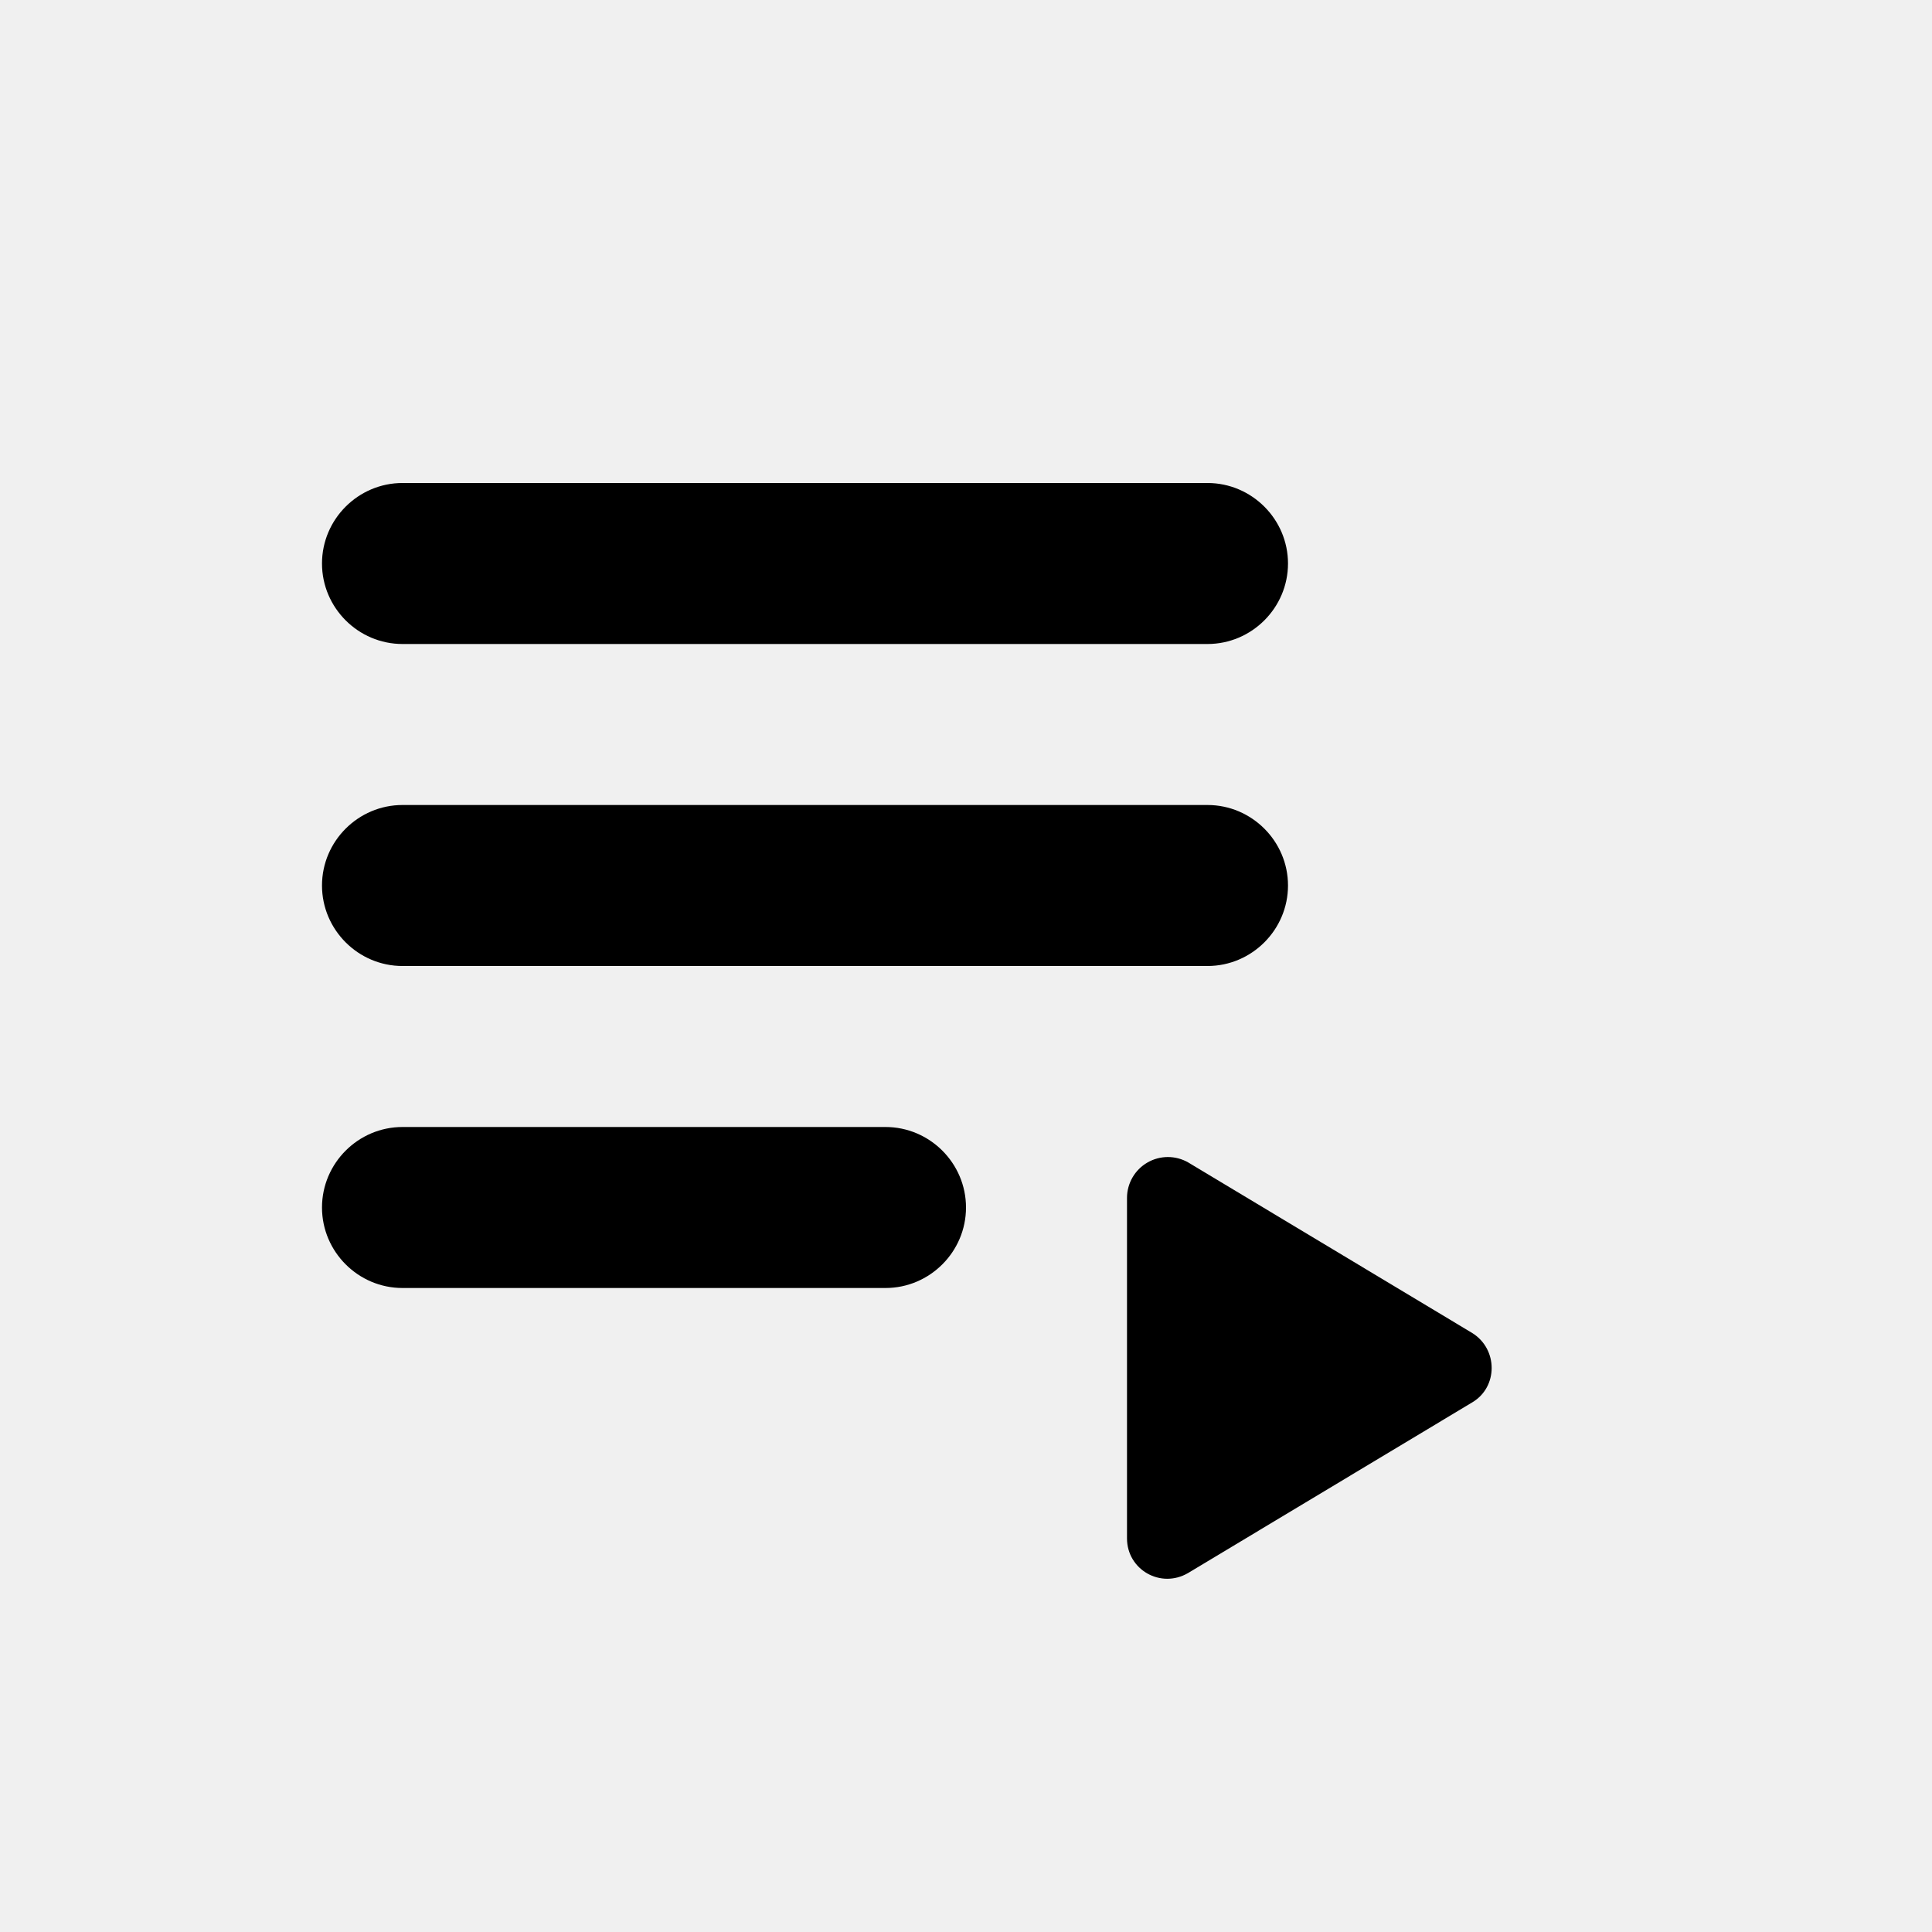
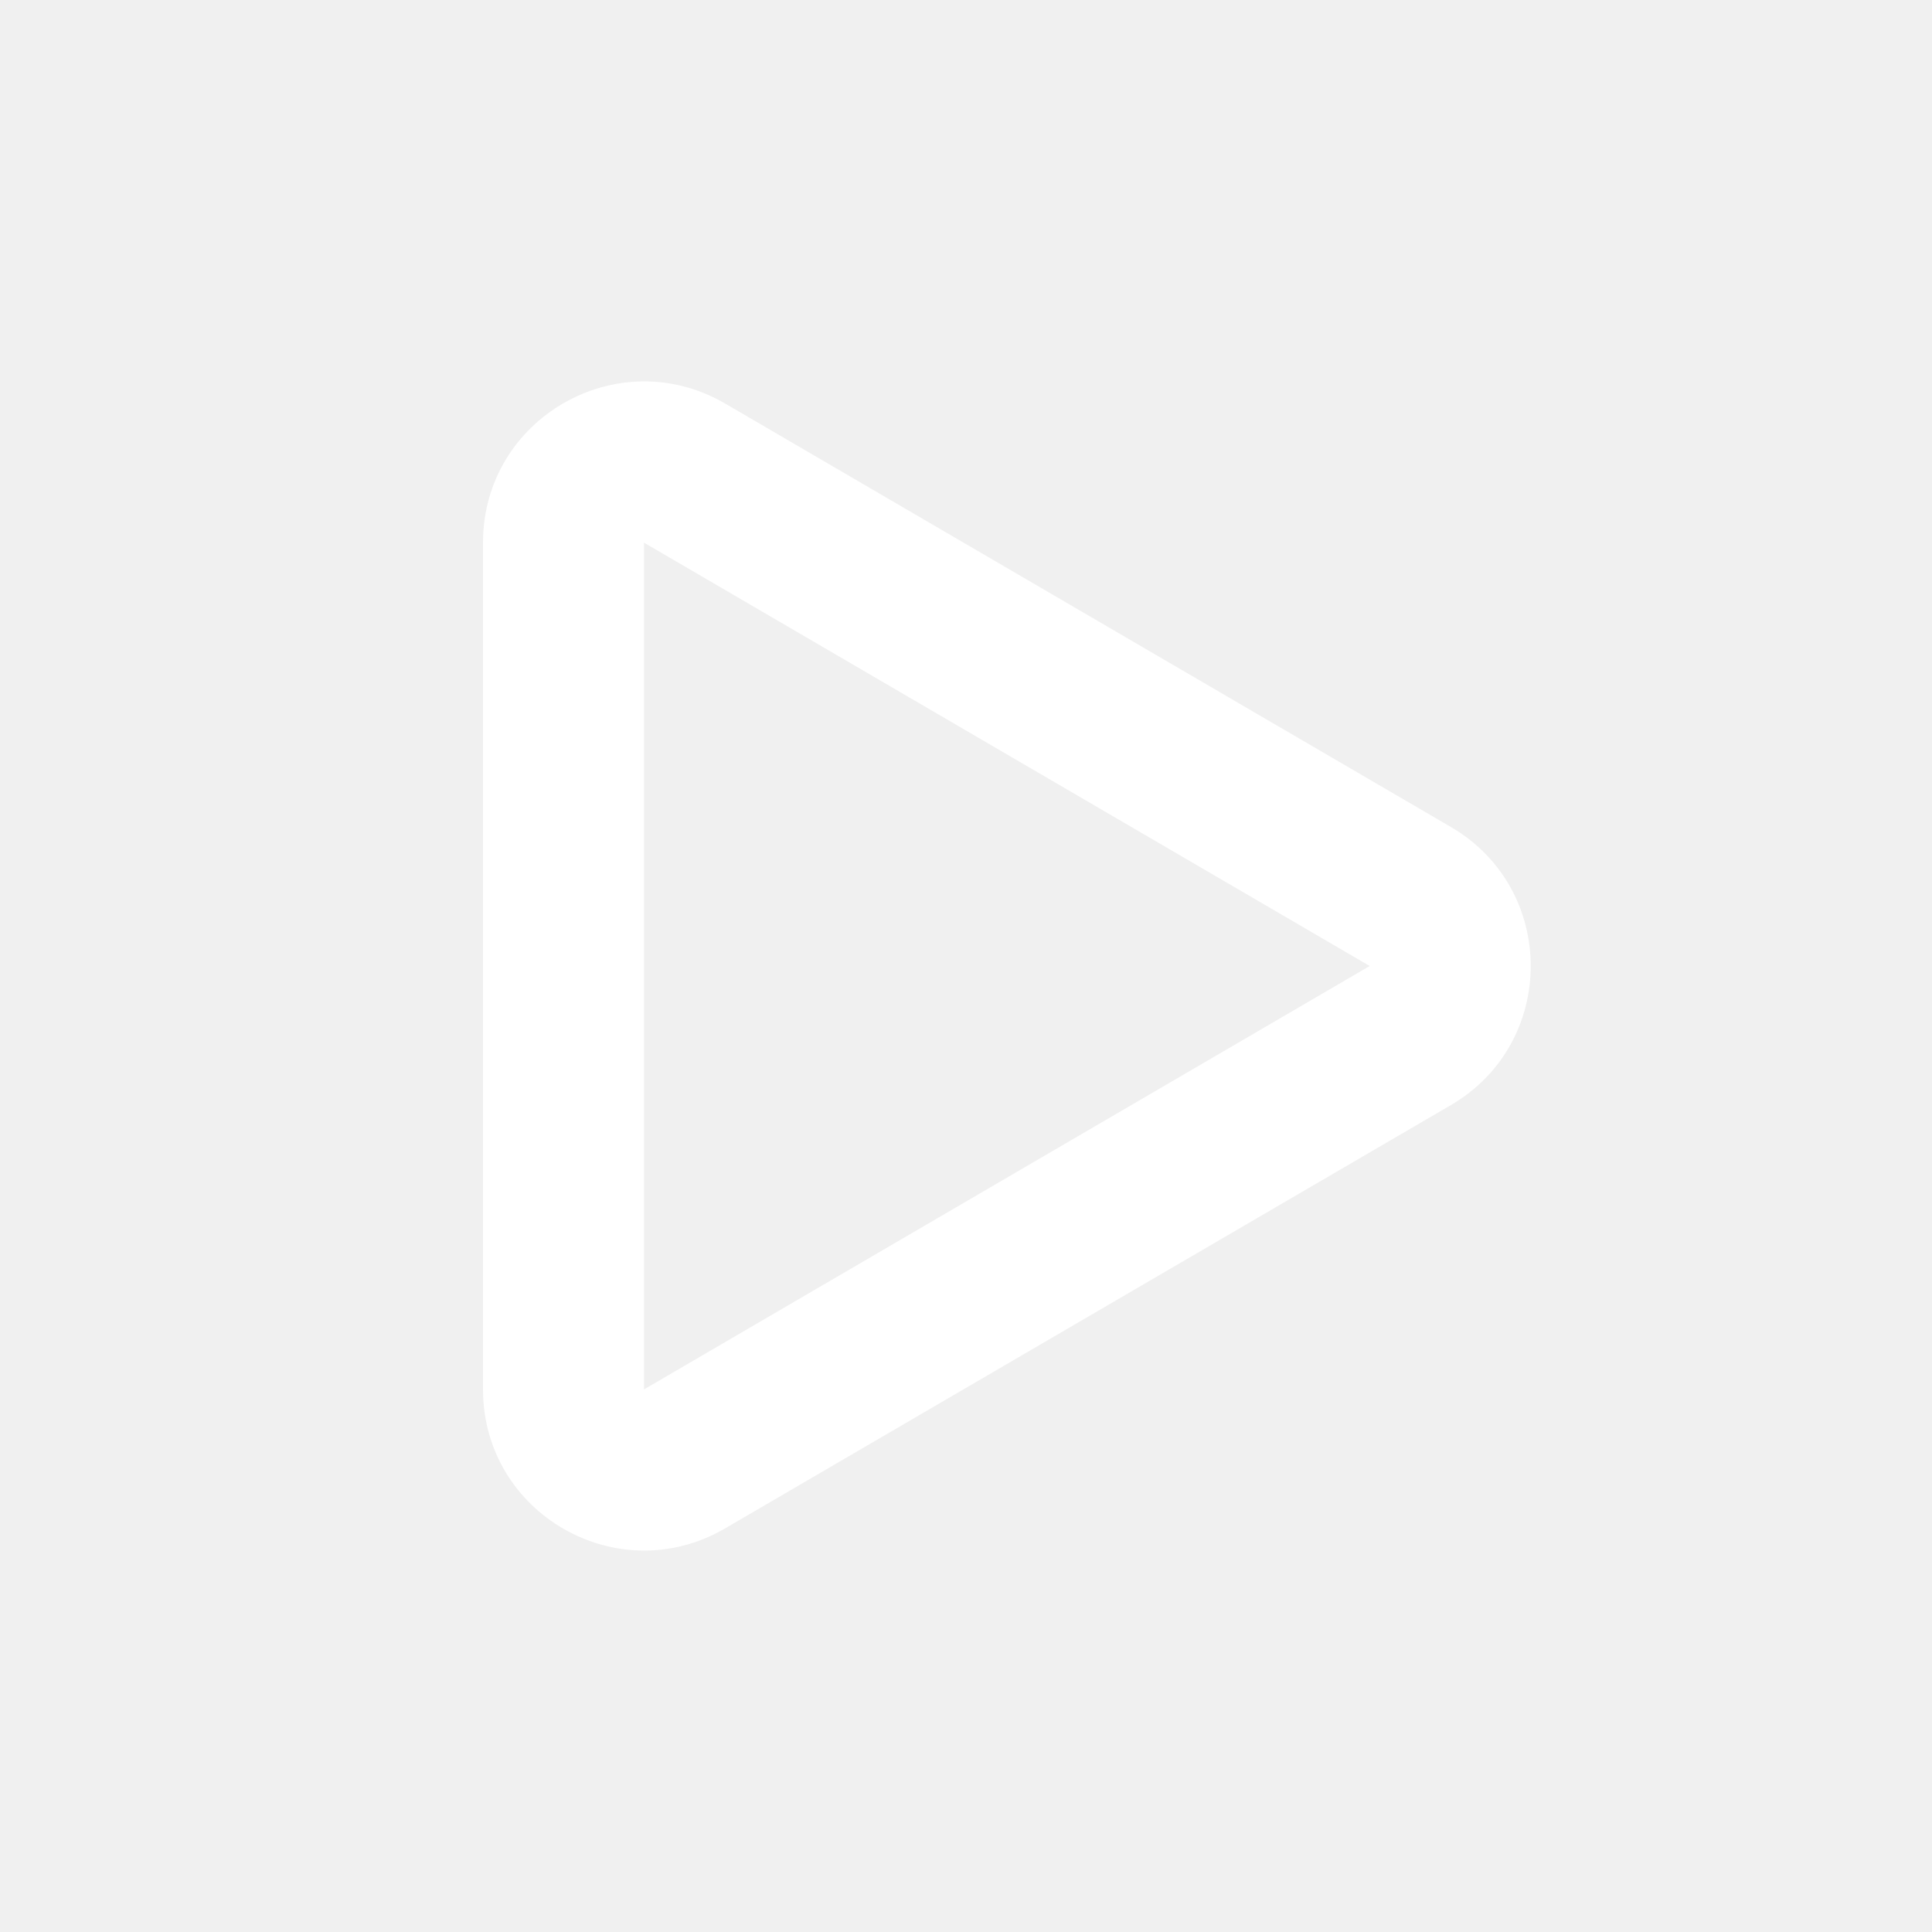
- <svg xmlns="http://www.w3.org/2000/svg" t="1662999639399" class="icon" viewBox="0 0 1024 1024" version="1.1" p-id="7521" width="200" height="200">
-   <path d="M213.333 426.667h426.667c23.467 0 42.667 19.2 42.667 42.667s-19.2 42.667-42.667 42.667H213.333c-23.467 0-42.667-19.2-42.667-42.667s19.2-42.667 42.667-42.667z m0-170.667h426.667c23.467 0 42.667 19.2 42.667 42.667s-19.2 42.667-42.667 42.667H213.333c-23.467 0-42.667-19.2-42.667-42.667s19.2-42.667 42.667-42.667z m0 341.333h256c23.467 0 42.667 19.2 42.667 42.667s-19.2 42.667-42.667 42.667H213.333c-23.467 0-42.667-19.2-42.667-42.667s19.2-42.667 42.667-42.667z m384 37.547v180.48c0 16.64 17.92 26.88 32.427 18.347l150.613-90.453c13.653-8.107 13.653-28.16 0-36.693l-150.613-90.453a21.675 21.675 0 0 0-32.427 18.773z" p-id="7522" fill="#000000" />
+ <svg xmlns="http://www.w3.org/2000/svg" t="1663261442366" class="icon" viewBox="0 0 1024 1024" version="1.1" p-id="3921" data-spm-anchor-id="a313x.7781069.0.i0" width="200" height="200">
+   <path d="M256 287.616c0-65.877 71.424-106.88 128.341-73.728l384.64 224.427c56.448 32.896 56.448 114.475 0 147.413l-384.64 224.341C327.424 843.264 256 802.261 256 736.427V287.616zM725.973 512L341.333 287.616V736.427L725.973 512z" fill="#ffffff" p-id="3922" />
</svg>
